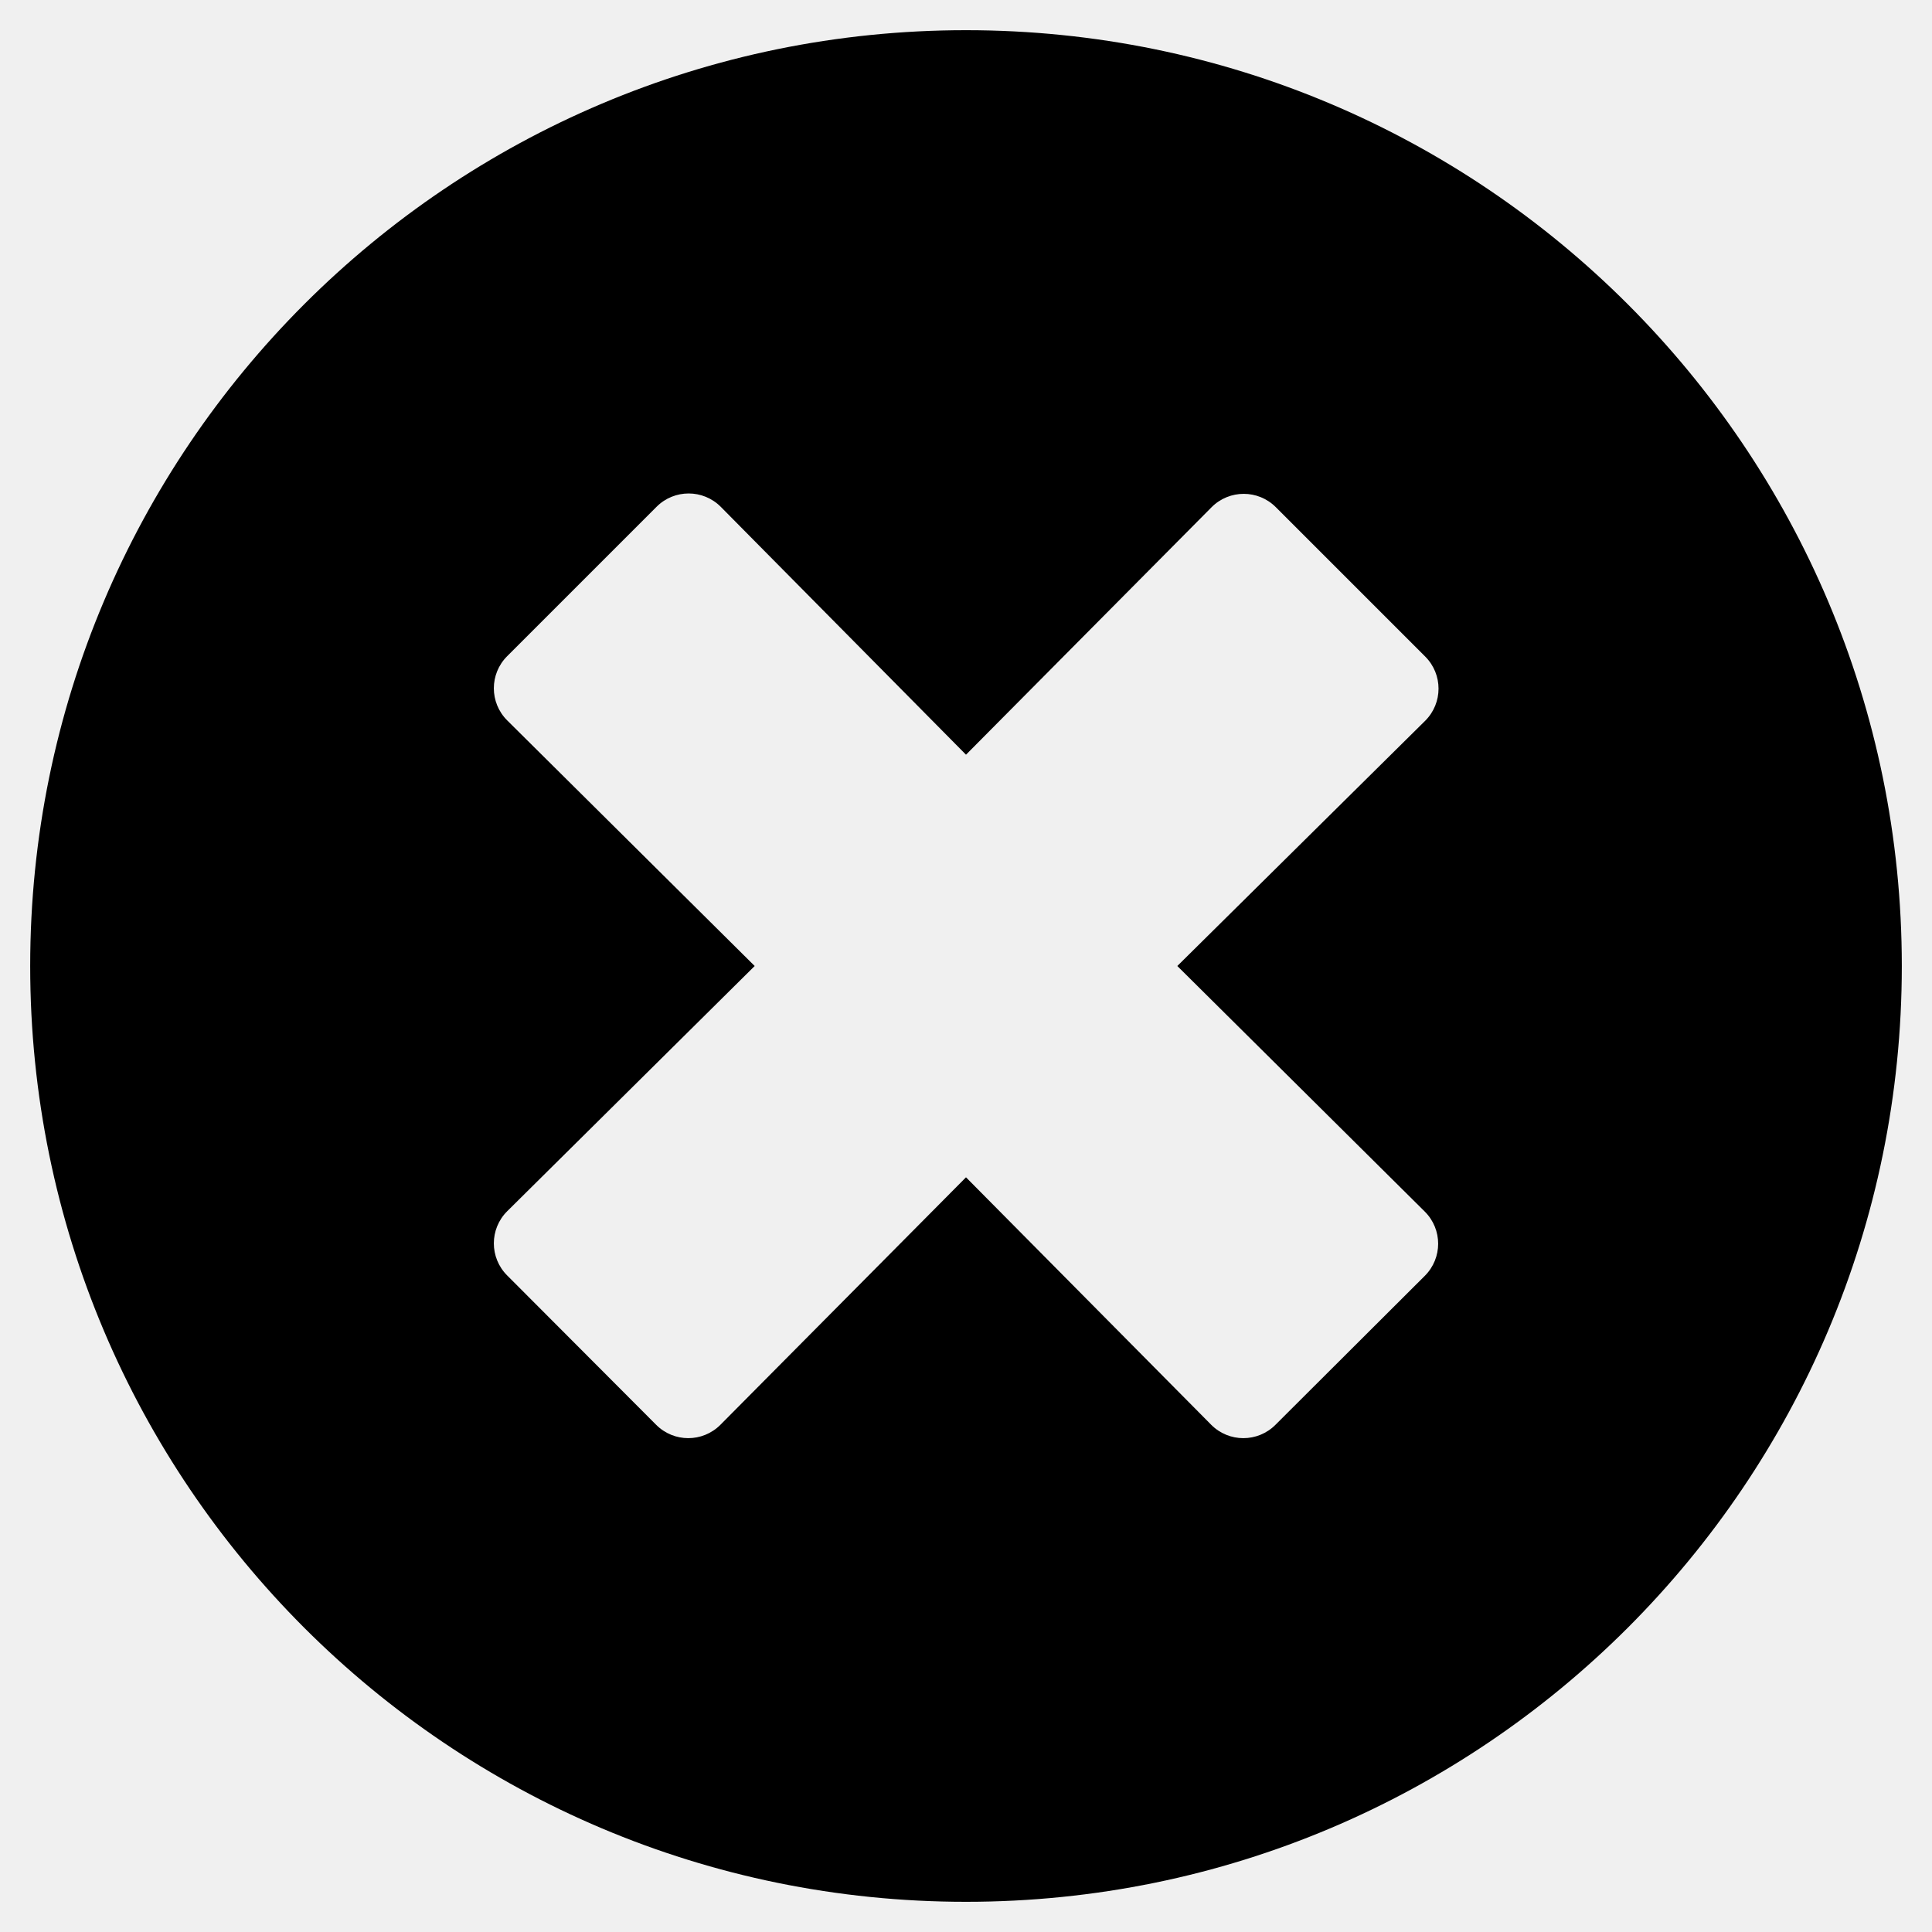
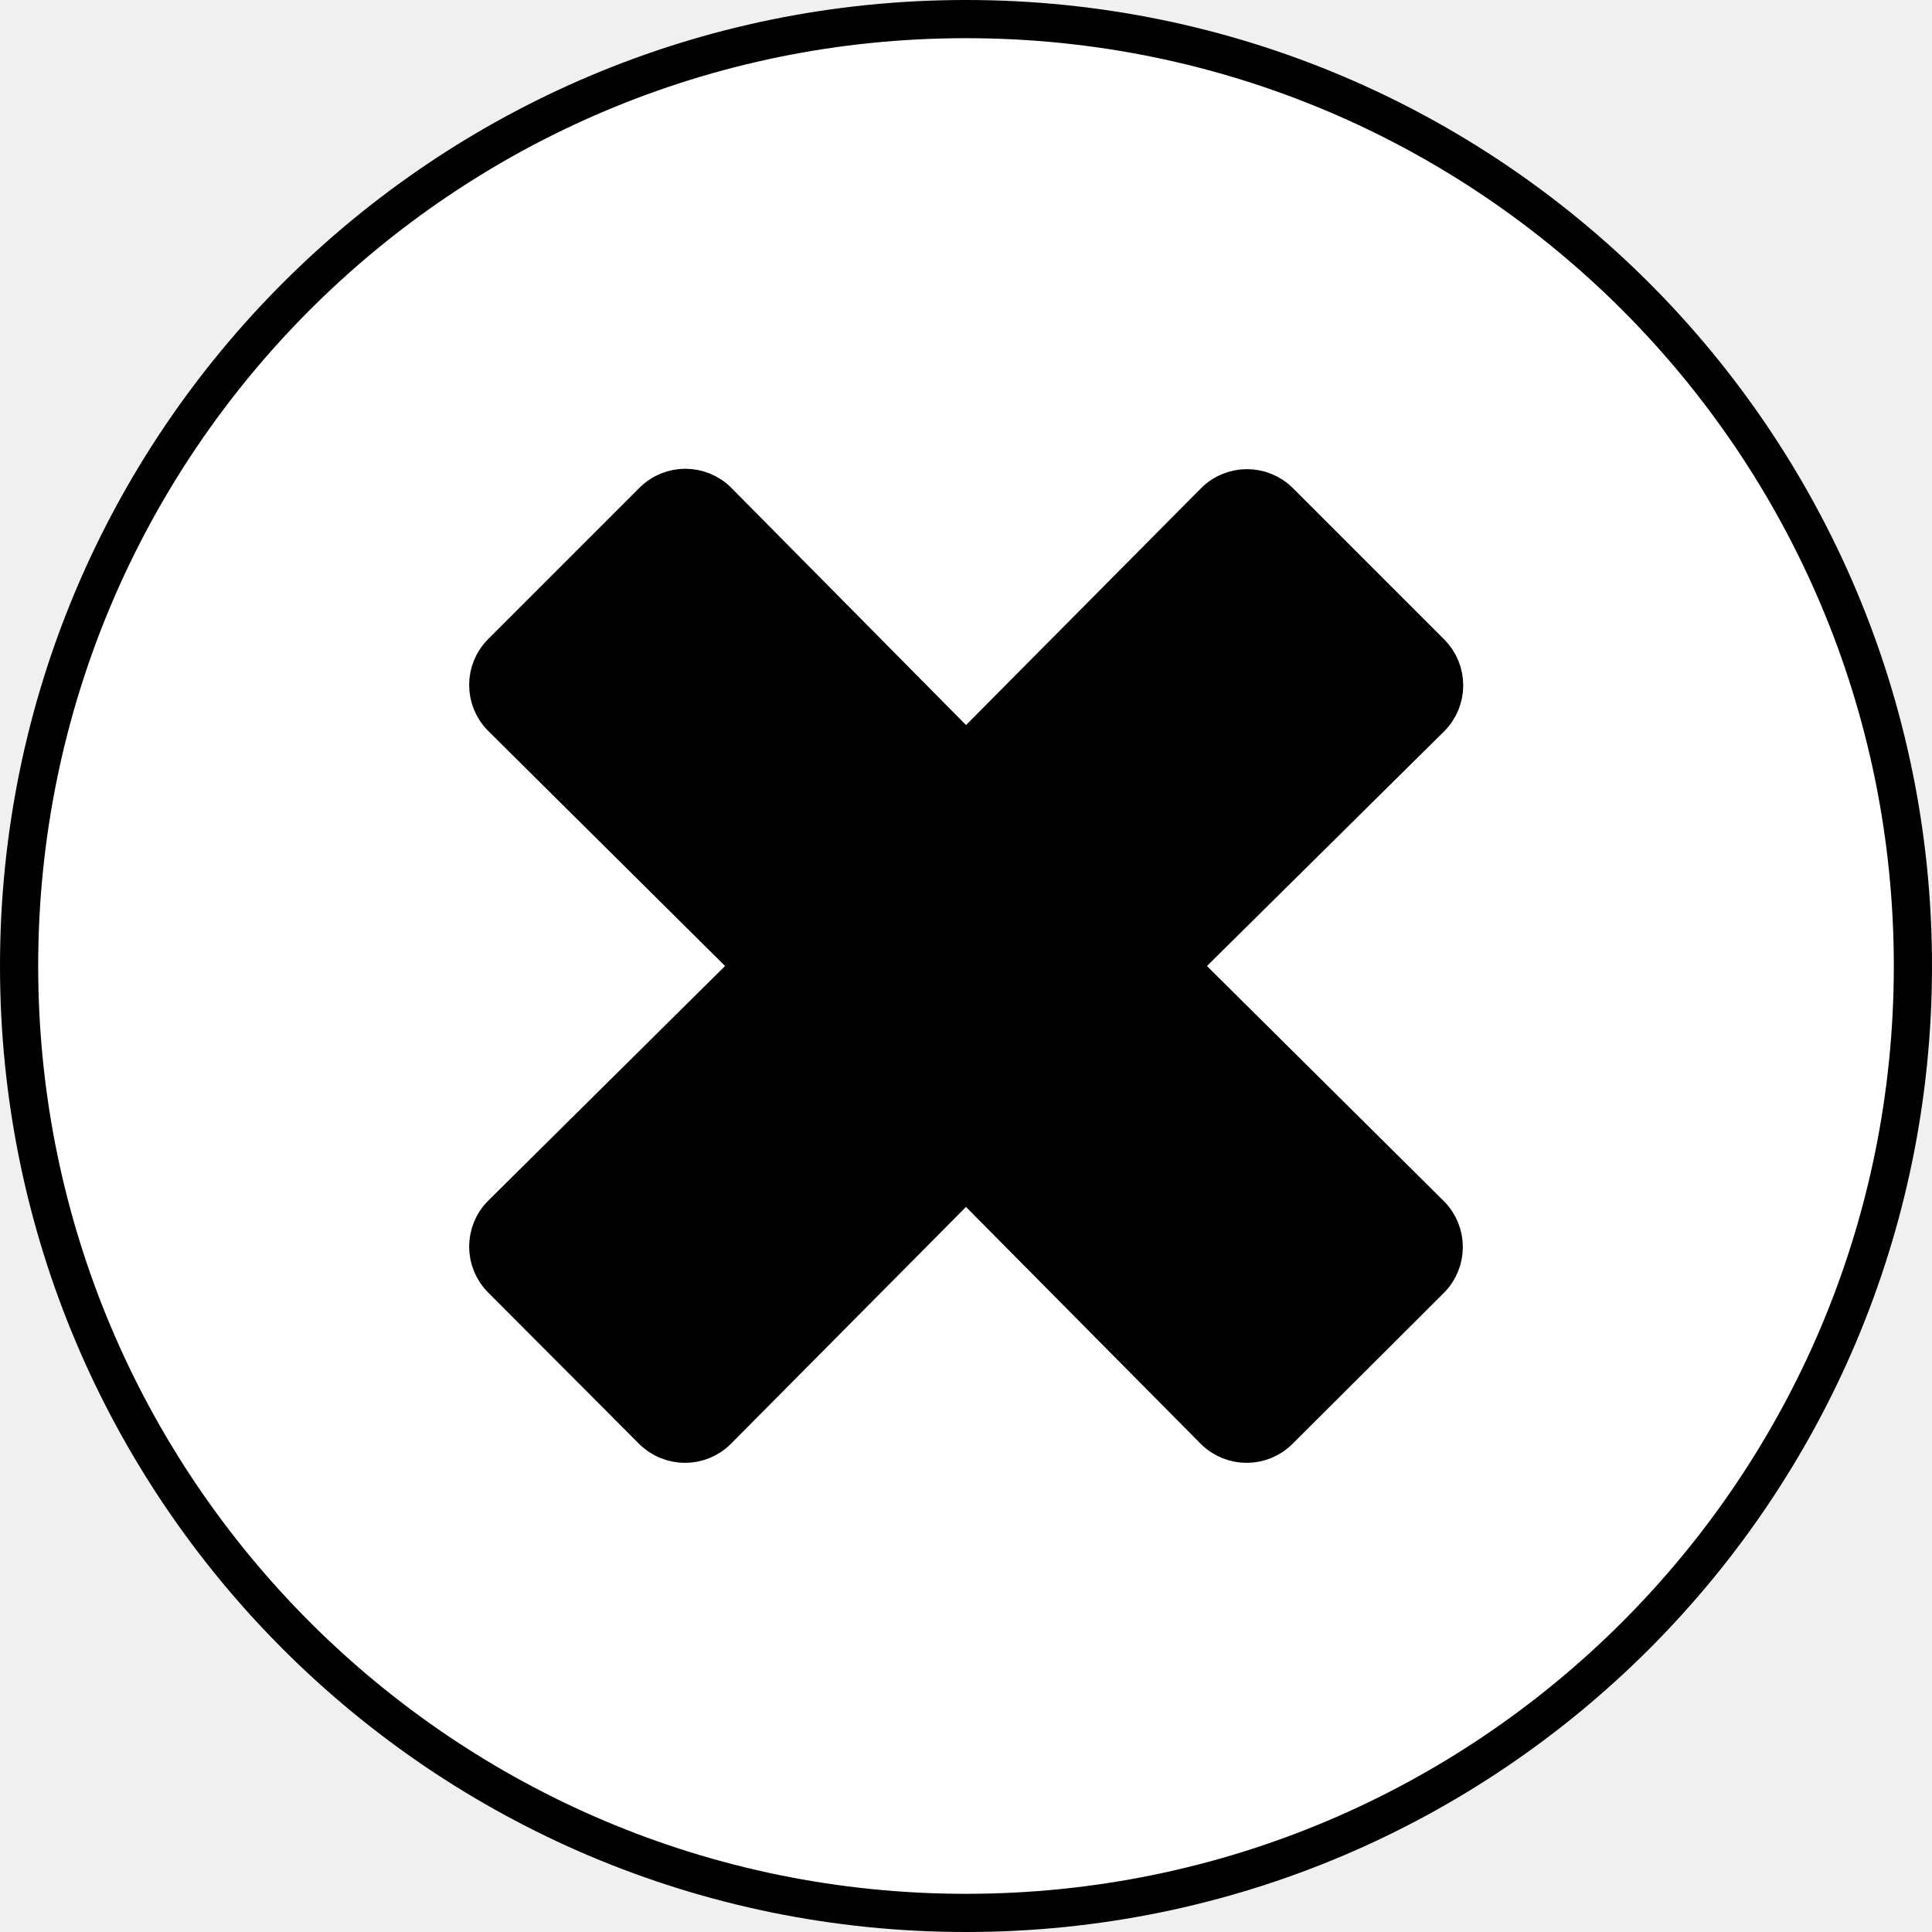
- <svg xmlns="http://www.w3.org/2000/svg" viewBox="0 0 512 512">
-   <path d="M256 8C119 8 8 119 8 256s111 248 248 248 248-111 248-248S393 8 256 8zm121.6 313.1c4.7 4.7 4.7 12.3 0 17L338 377.6c-4.7 4.7-12.3 4.7-17 0L256 312l-65.1 65.6c-4.7 4.7-12.3 4.7-17 0L134.4 338c-4.7-4.7-4.7-12.3 0-17l65.6-65-65.6-65.1c-4.7-4.7-4.7-12.3 0-17l39.6-39.6c4.7-4.7 12.3-4.7 17 0l65 65.7 65.1-65.6c4.7-4.7 12.3-4.7 17 0l39.6 39.6c4.7 4.7 4.7 12.3 0 17L312 256l65.6 65.1z" />
+ <svg xmlns="http://www.w3.org/2000/svg" width="506" height="506" version="1.1" viewBox="0 0 506 506">
+   <circle cx="253" cy="253" r="187.43" stop-color="#000000" stroke="#fff" stroke-miterlimit="1" stroke-width="10" />
+   <path d="m253 5c-137 0-248 111-248 248s111 248 248 248c137 0 248-111 248-248s-111-248-248-248zm121.6 313.1c4.7 4.7 4.7 12.3 0 17l-39.6 39.5c-4.7 4.7-12.3 4.7-17 0l-65-65.6-65.1 65.6c-4.7 4.7-12.3 4.7-17 0l-39.5-39.6c-4.7-4.7-4.7-12.3 0-17l65.6-65-65.6-65.1c-4.7-4.7-4.7-12.3 0-17l39.6-39.6c4.7-4.7 12.3-4.7 17 0l65 65.7 65.1-65.6c4.7-4.7 12.3-4.7 17 0l39.6 39.6c4.7 4.7 4.7 12.3 0 17l-65.7 65z" fill="#fff" stroke="#000" stroke-width="10" />
</svg>
